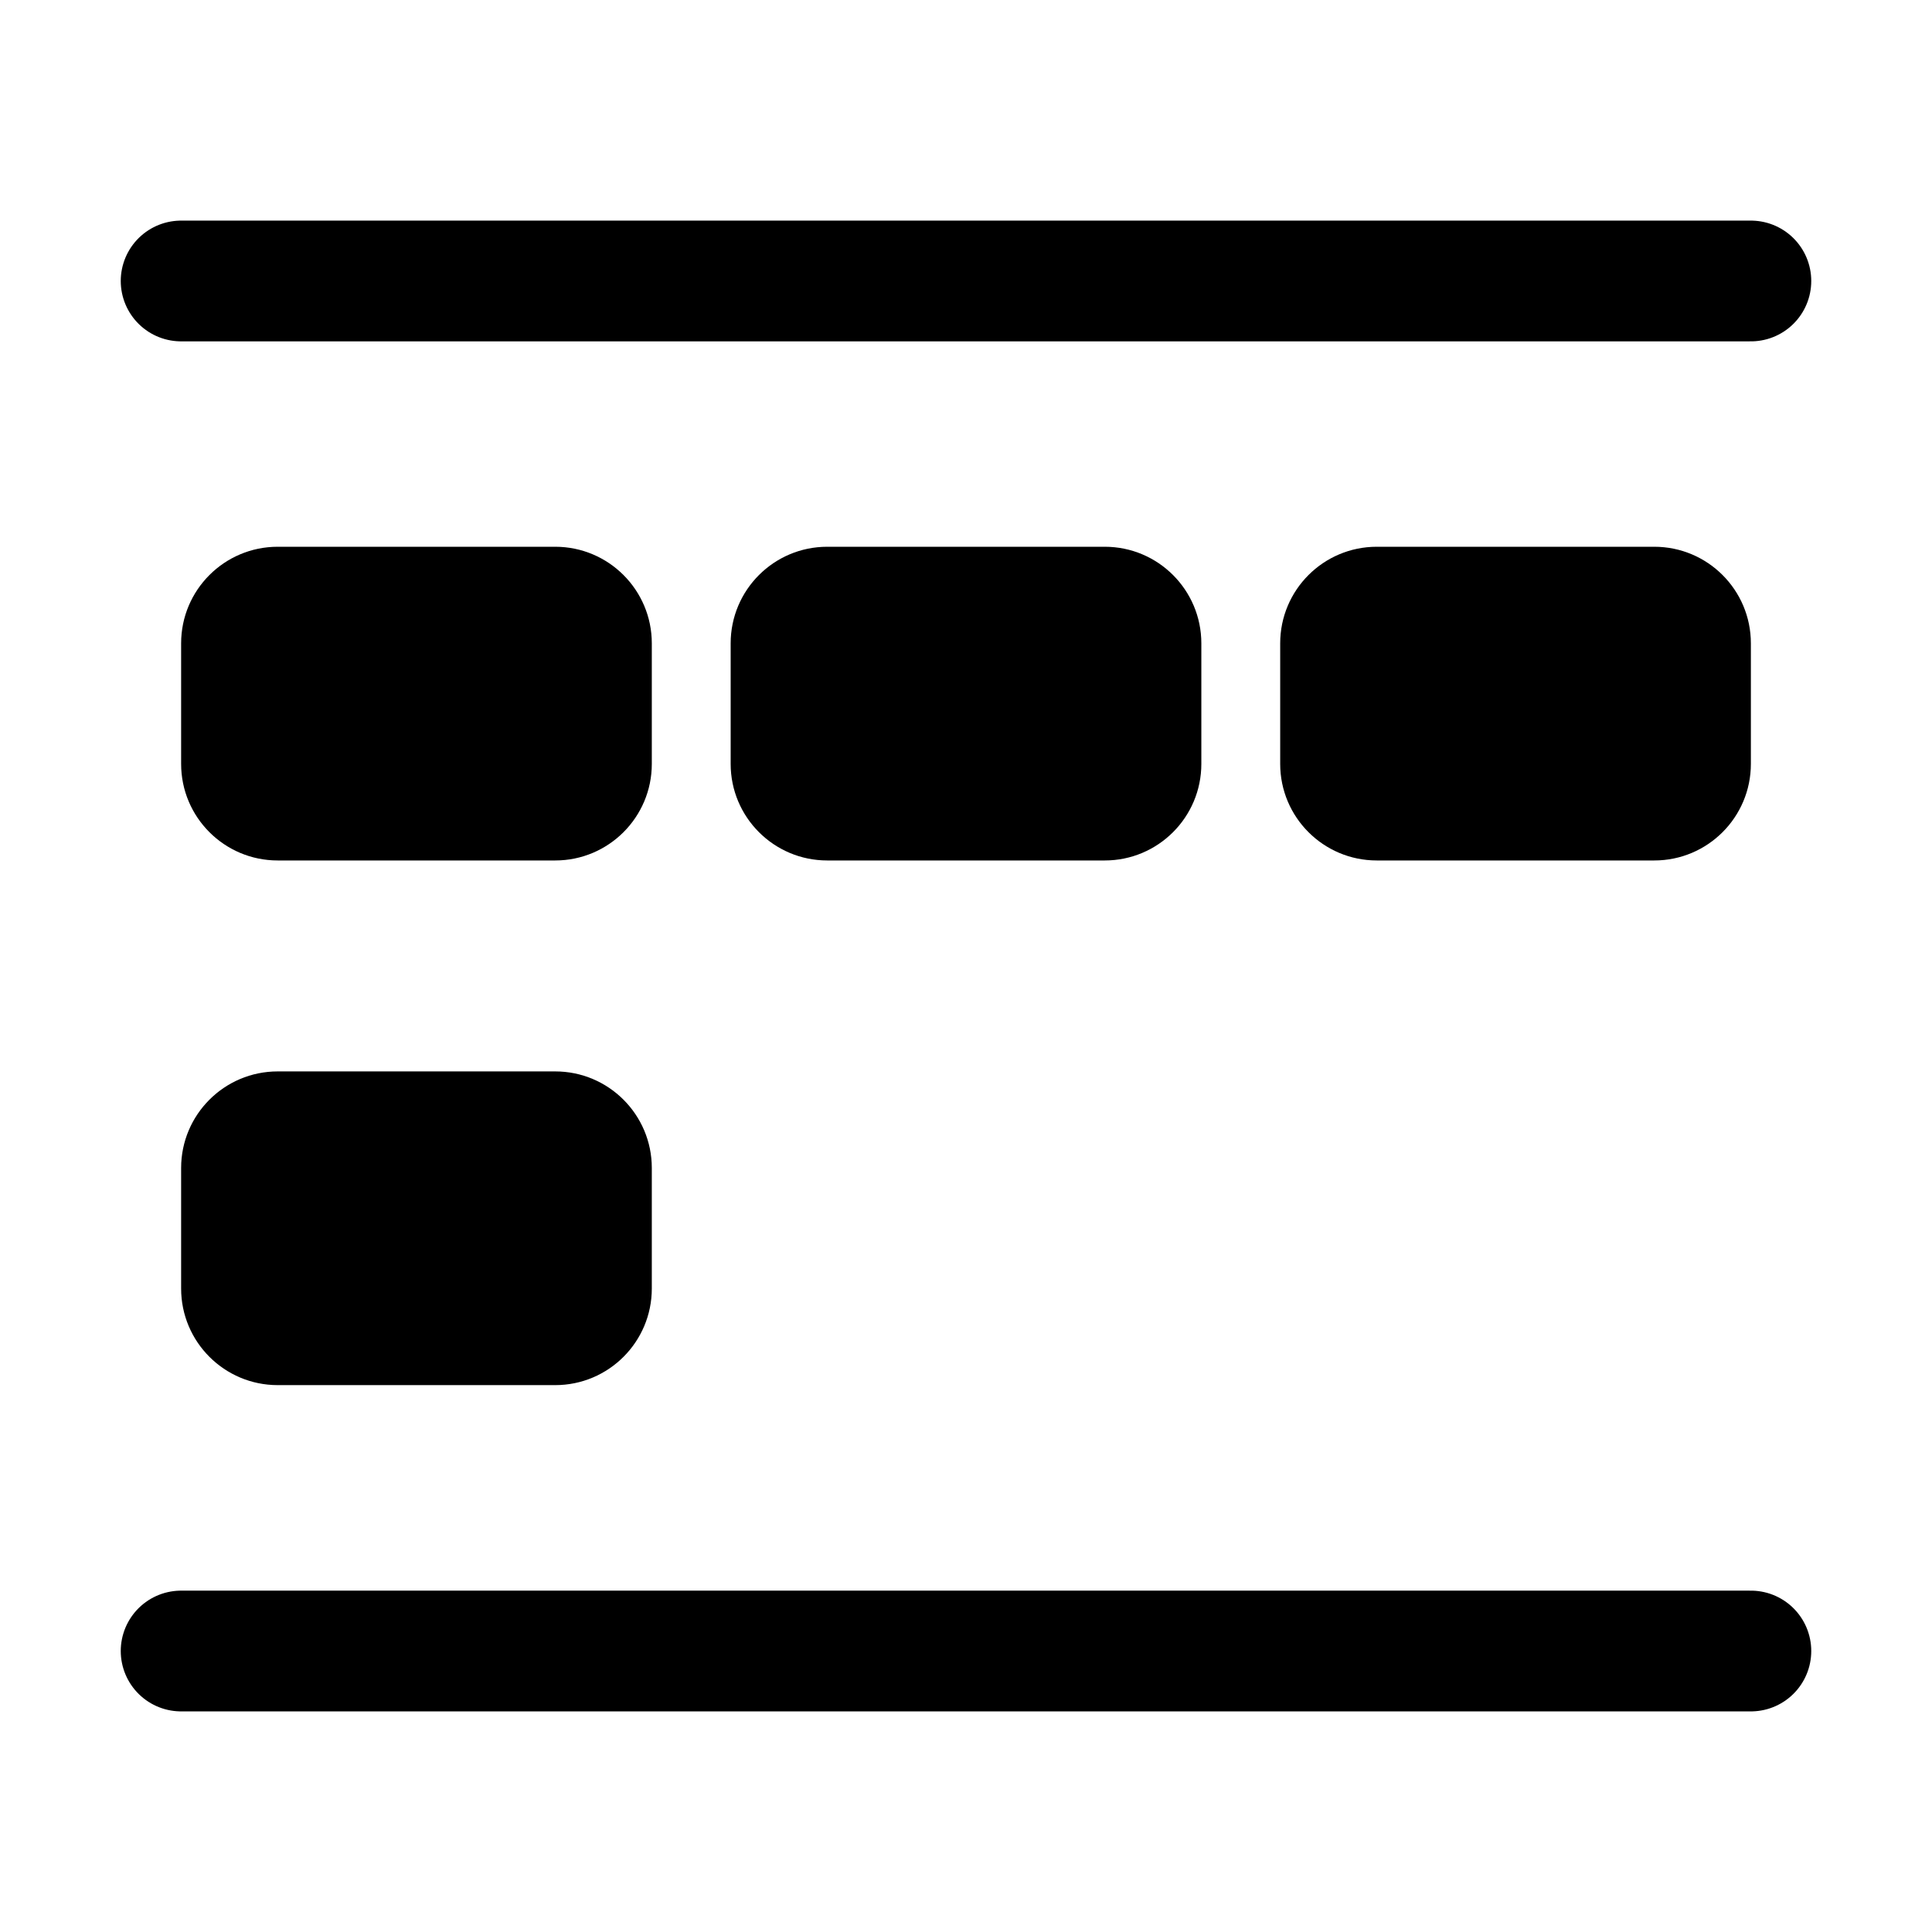
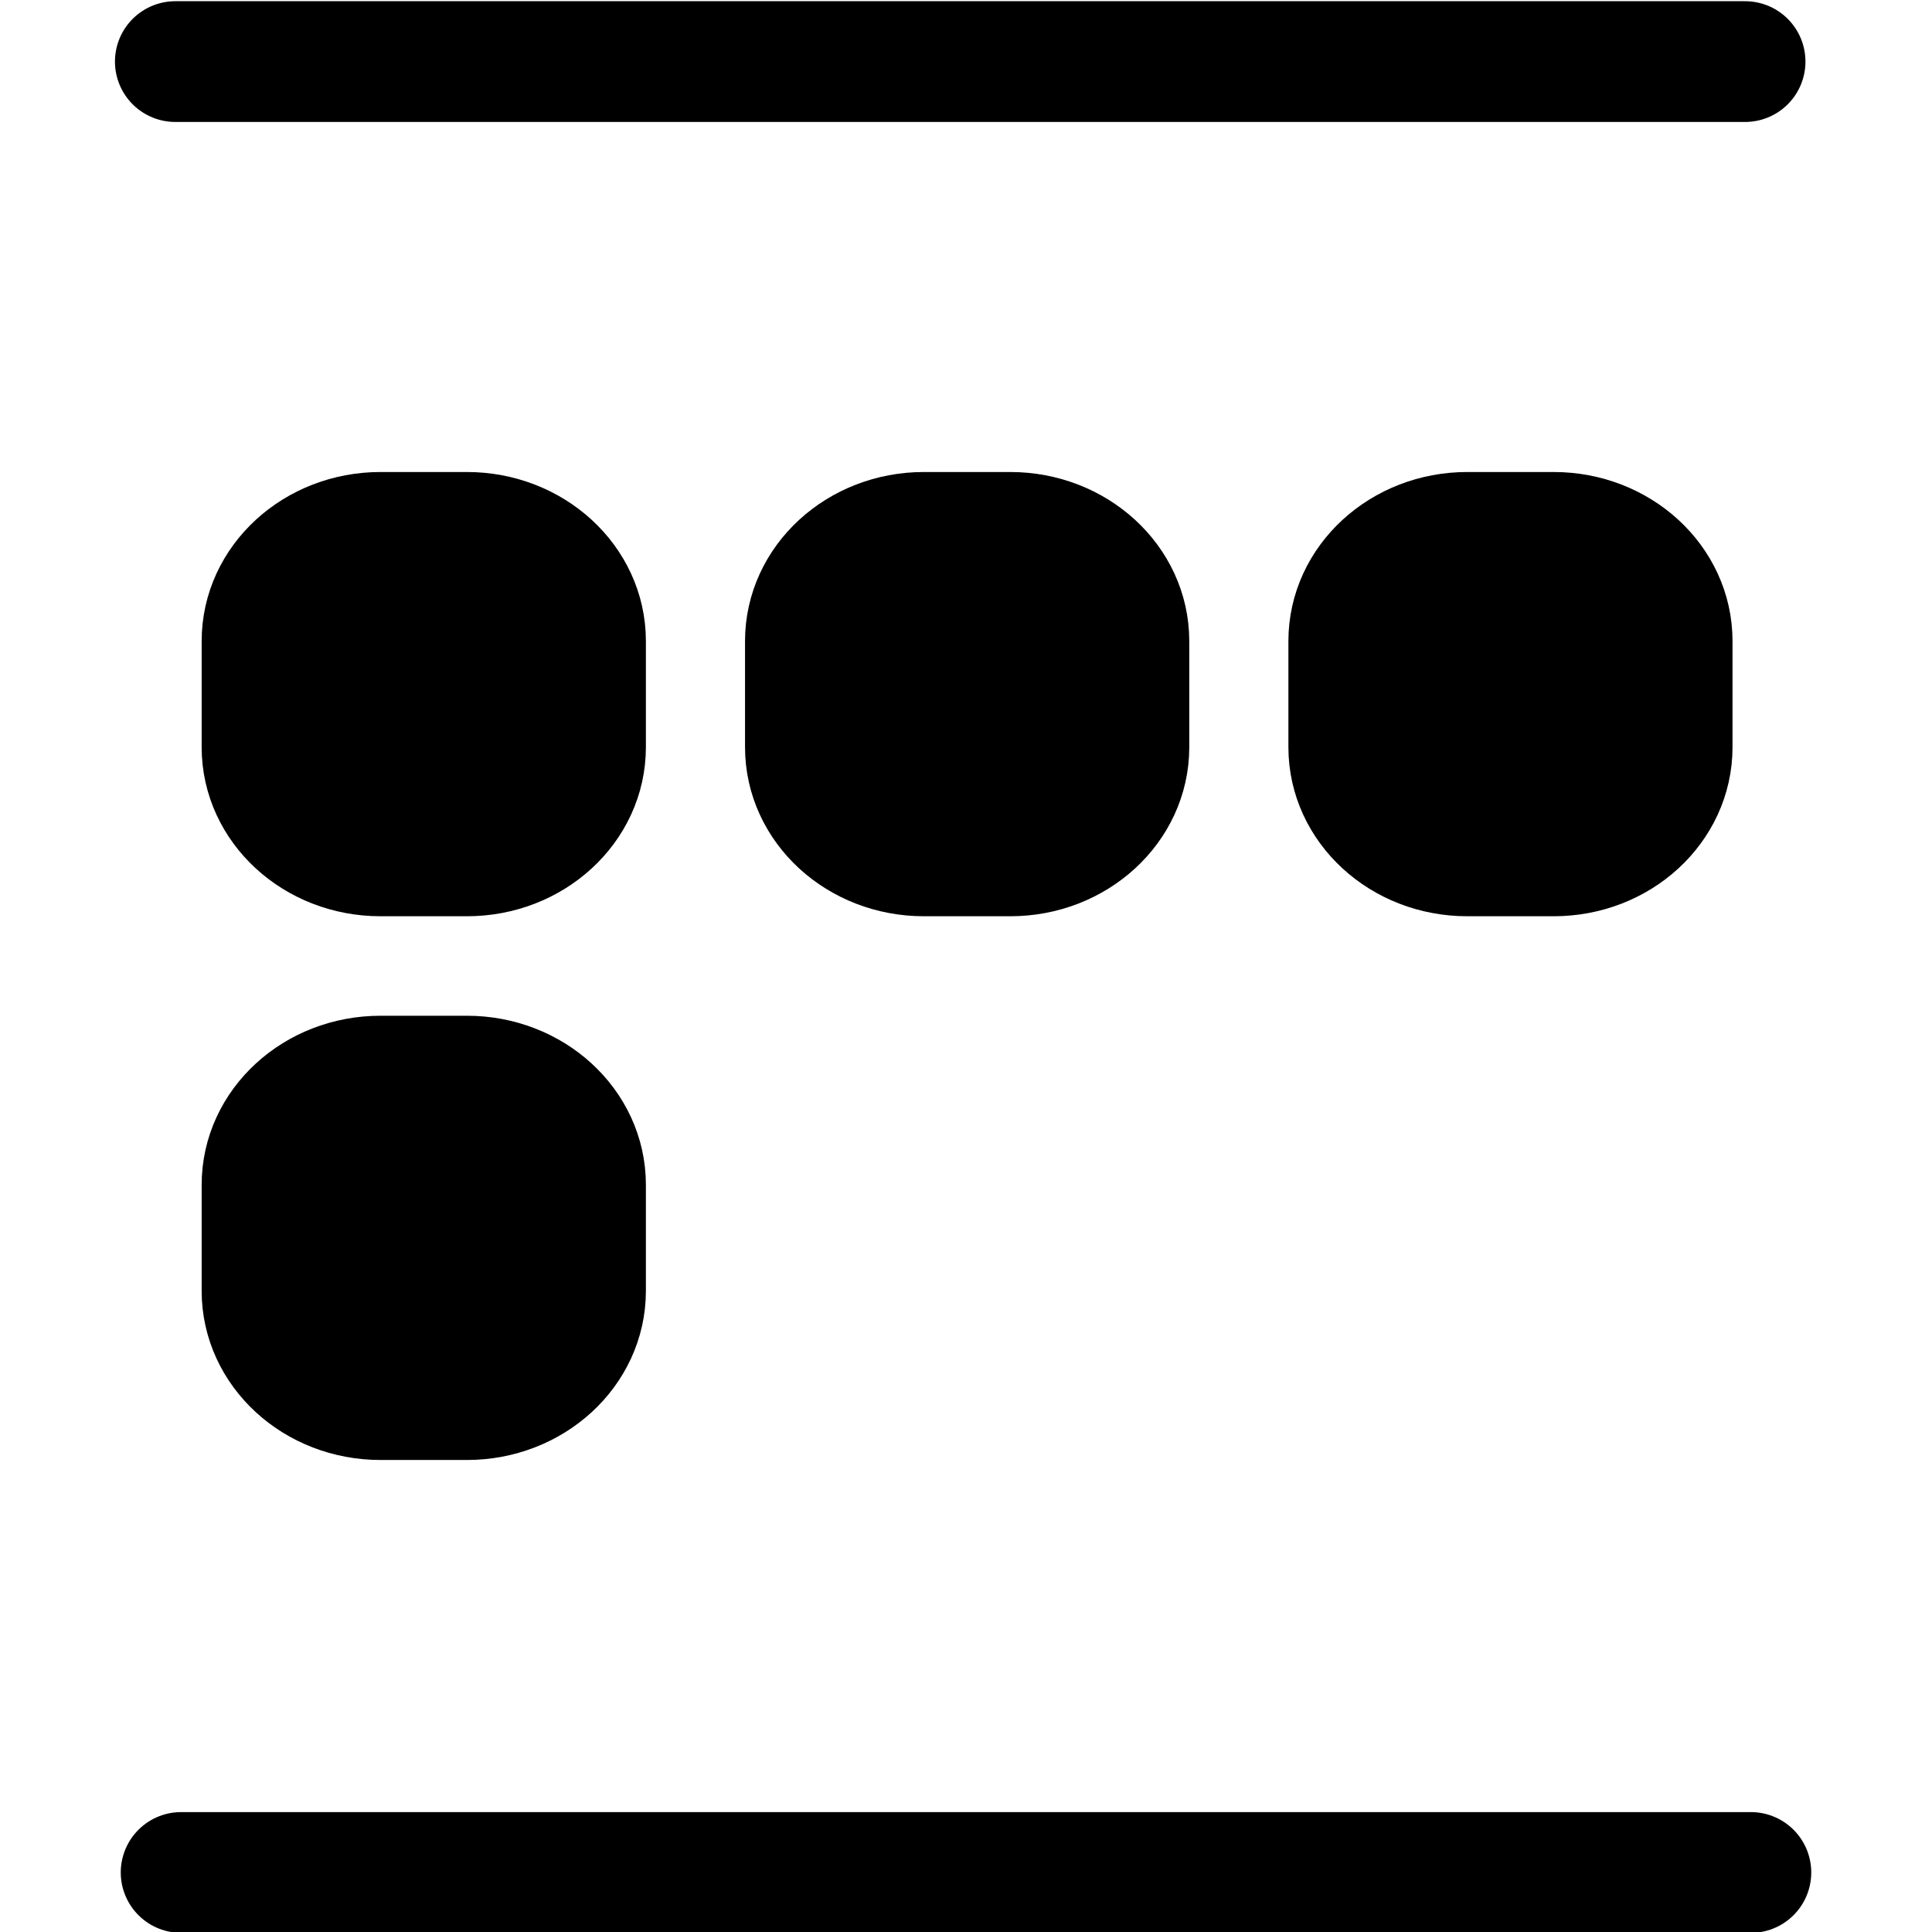
<svg xmlns="http://www.w3.org/2000/svg" width="16" height="16" viewBox="0 0 16 16" fill="none">
-   <rect x="1.5" y="4.528" width="3.898" height="2.598" rx="0.8" fill="currentColor" />
-   <rect x="1.5" y="8.873" width="3.898" height="2.598" rx="0.8" fill="currentColor" />
-   <rect x="6.051" y="4.528" width="3.898" height="2.598" rx="0.8" fill="currentColor" />
-   <rect x="10.602" y="4.528" width="3.898" height="2.598" rx="0.8" fill="currentColor" />
-   <path d="M1.5 2.327L8 2.327L14.5 2.327" stroke="currentColor" stroke-linecap="round" stroke-linejoin="round" />
-   <path d="M1.5 13.673L8 13.673L14.5 13.673" stroke="currentColor" stroke-linecap="round" stroke-linejoin="round" />
+   <path d="M3.867 4.409H3.151C2.609 4.409 2.17 4.812 2.17 5.309V6.188C2.17 6.685 2.609 7.088 3.151 7.088H3.867C4.409 7.088 4.849 6.685 4.849 6.188V5.309C4.849 4.812 4.409 4.409 3.867 4.409Z" fill="currentColor" stroke="currentColor" stroke-linecap="round" stroke-linejoin="round" />
+   <path d="M3.867 8.912H3.151C2.609 8.912 2.17 9.315 2.17 9.812V10.691C2.17 11.188 2.609 11.591 3.151 11.591H3.867C4.409 11.591 4.849 11.188 4.849 10.691V9.812C4.849 9.315 4.409 8.912 3.867 8.912Z" fill="currentColor" stroke="currentColor" stroke-linecap="round" stroke-linejoin="round" />
+   <path d="M8.367 4.409H7.651C7.109 4.409 6.67 4.812 6.67 5.309V6.188C6.67 6.685 7.109 7.088 7.651 7.088H8.367C8.909 7.088 9.349 6.685 9.349 6.188V5.309C9.349 4.812 8.909 4.409 8.367 4.409Z" fill="currentColor" stroke="currentColor" stroke-linecap="round" stroke-linejoin="round" />
+   <path d="M12.867 4.409H12.151C11.609 4.409 11.17 4.812 11.17 5.309V6.188C11.17 6.685 11.609 7.088 12.151 7.088H12.867C13.409 7.088 13.848 6.685 13.848 6.188V5.309C13.848 4.812 13.409 4.409 12.867 4.409Z" fill="currentColor" stroke="currentColor" stroke-linecap="round" stroke-linejoin="round" />
+   <path d="M1.452 0.51L7.952 0.51L14.452 0.51" stroke="currentColor" stroke-linecap="round" stroke-linejoin="round" />
+   <path d="M1.5 15.507L8 15.507L14.5 15.507" stroke="currentColor" stroke-linecap="round" stroke-linejoin="round" />
</svg>
